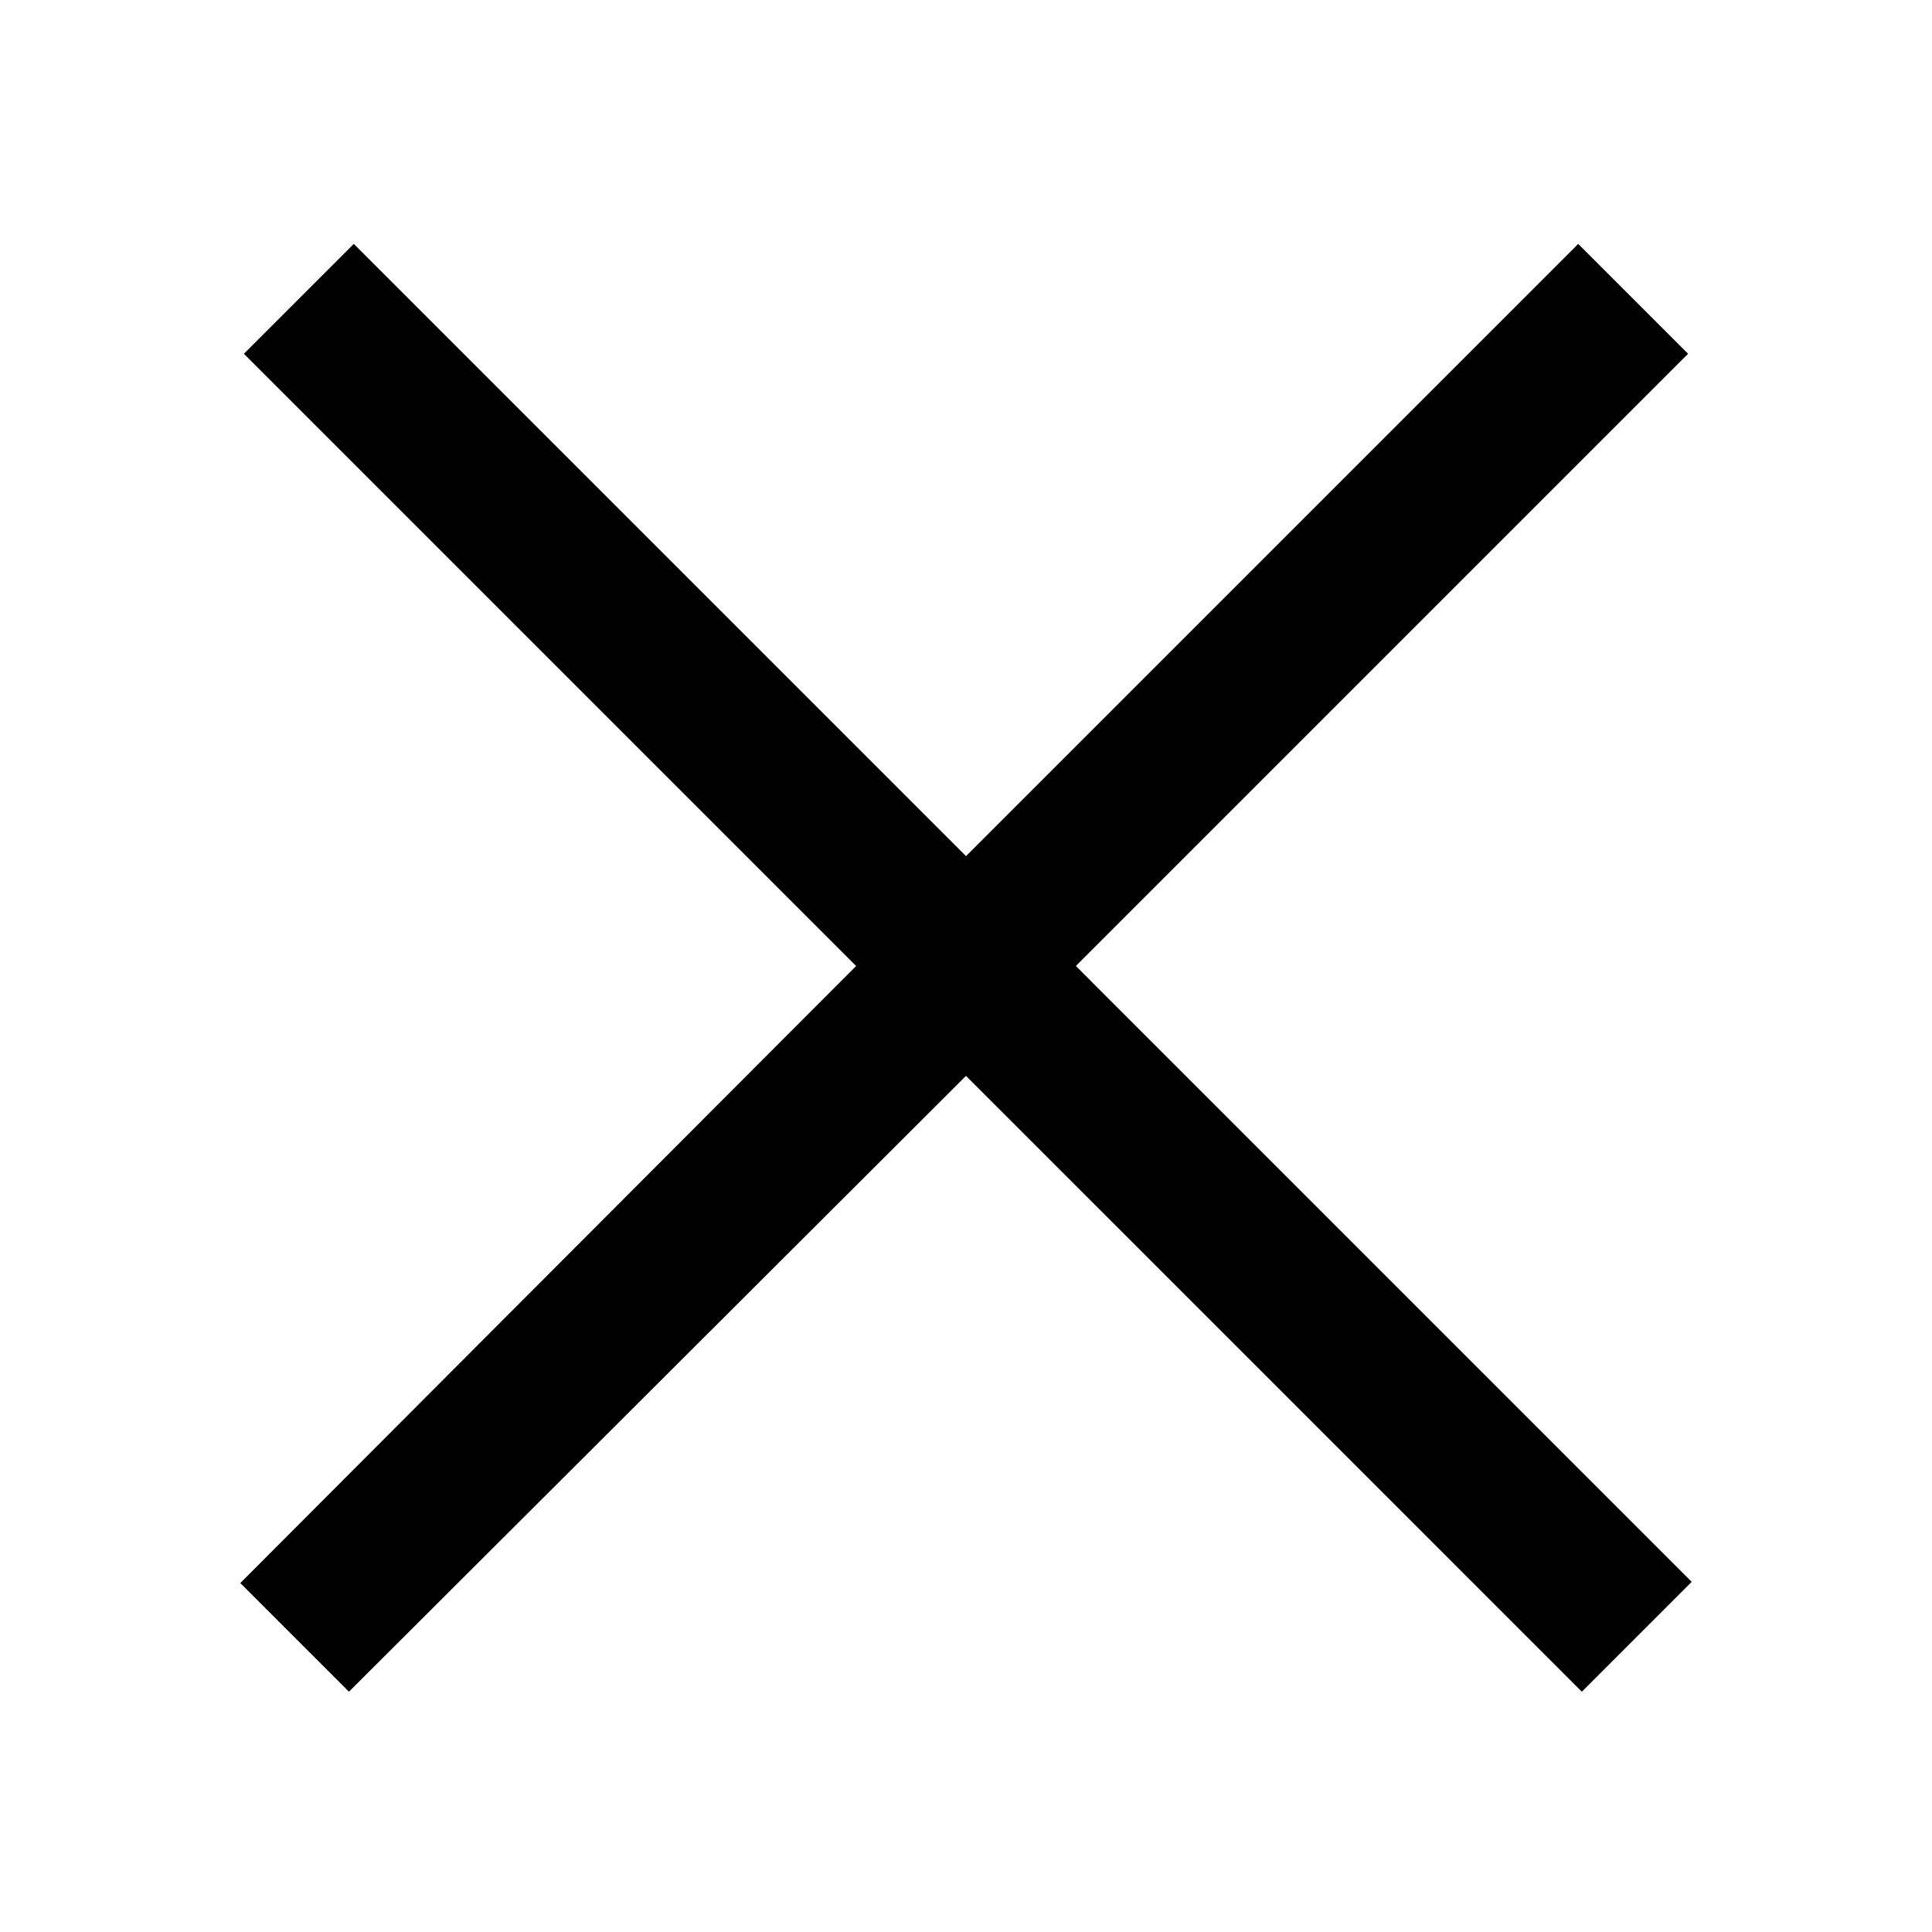
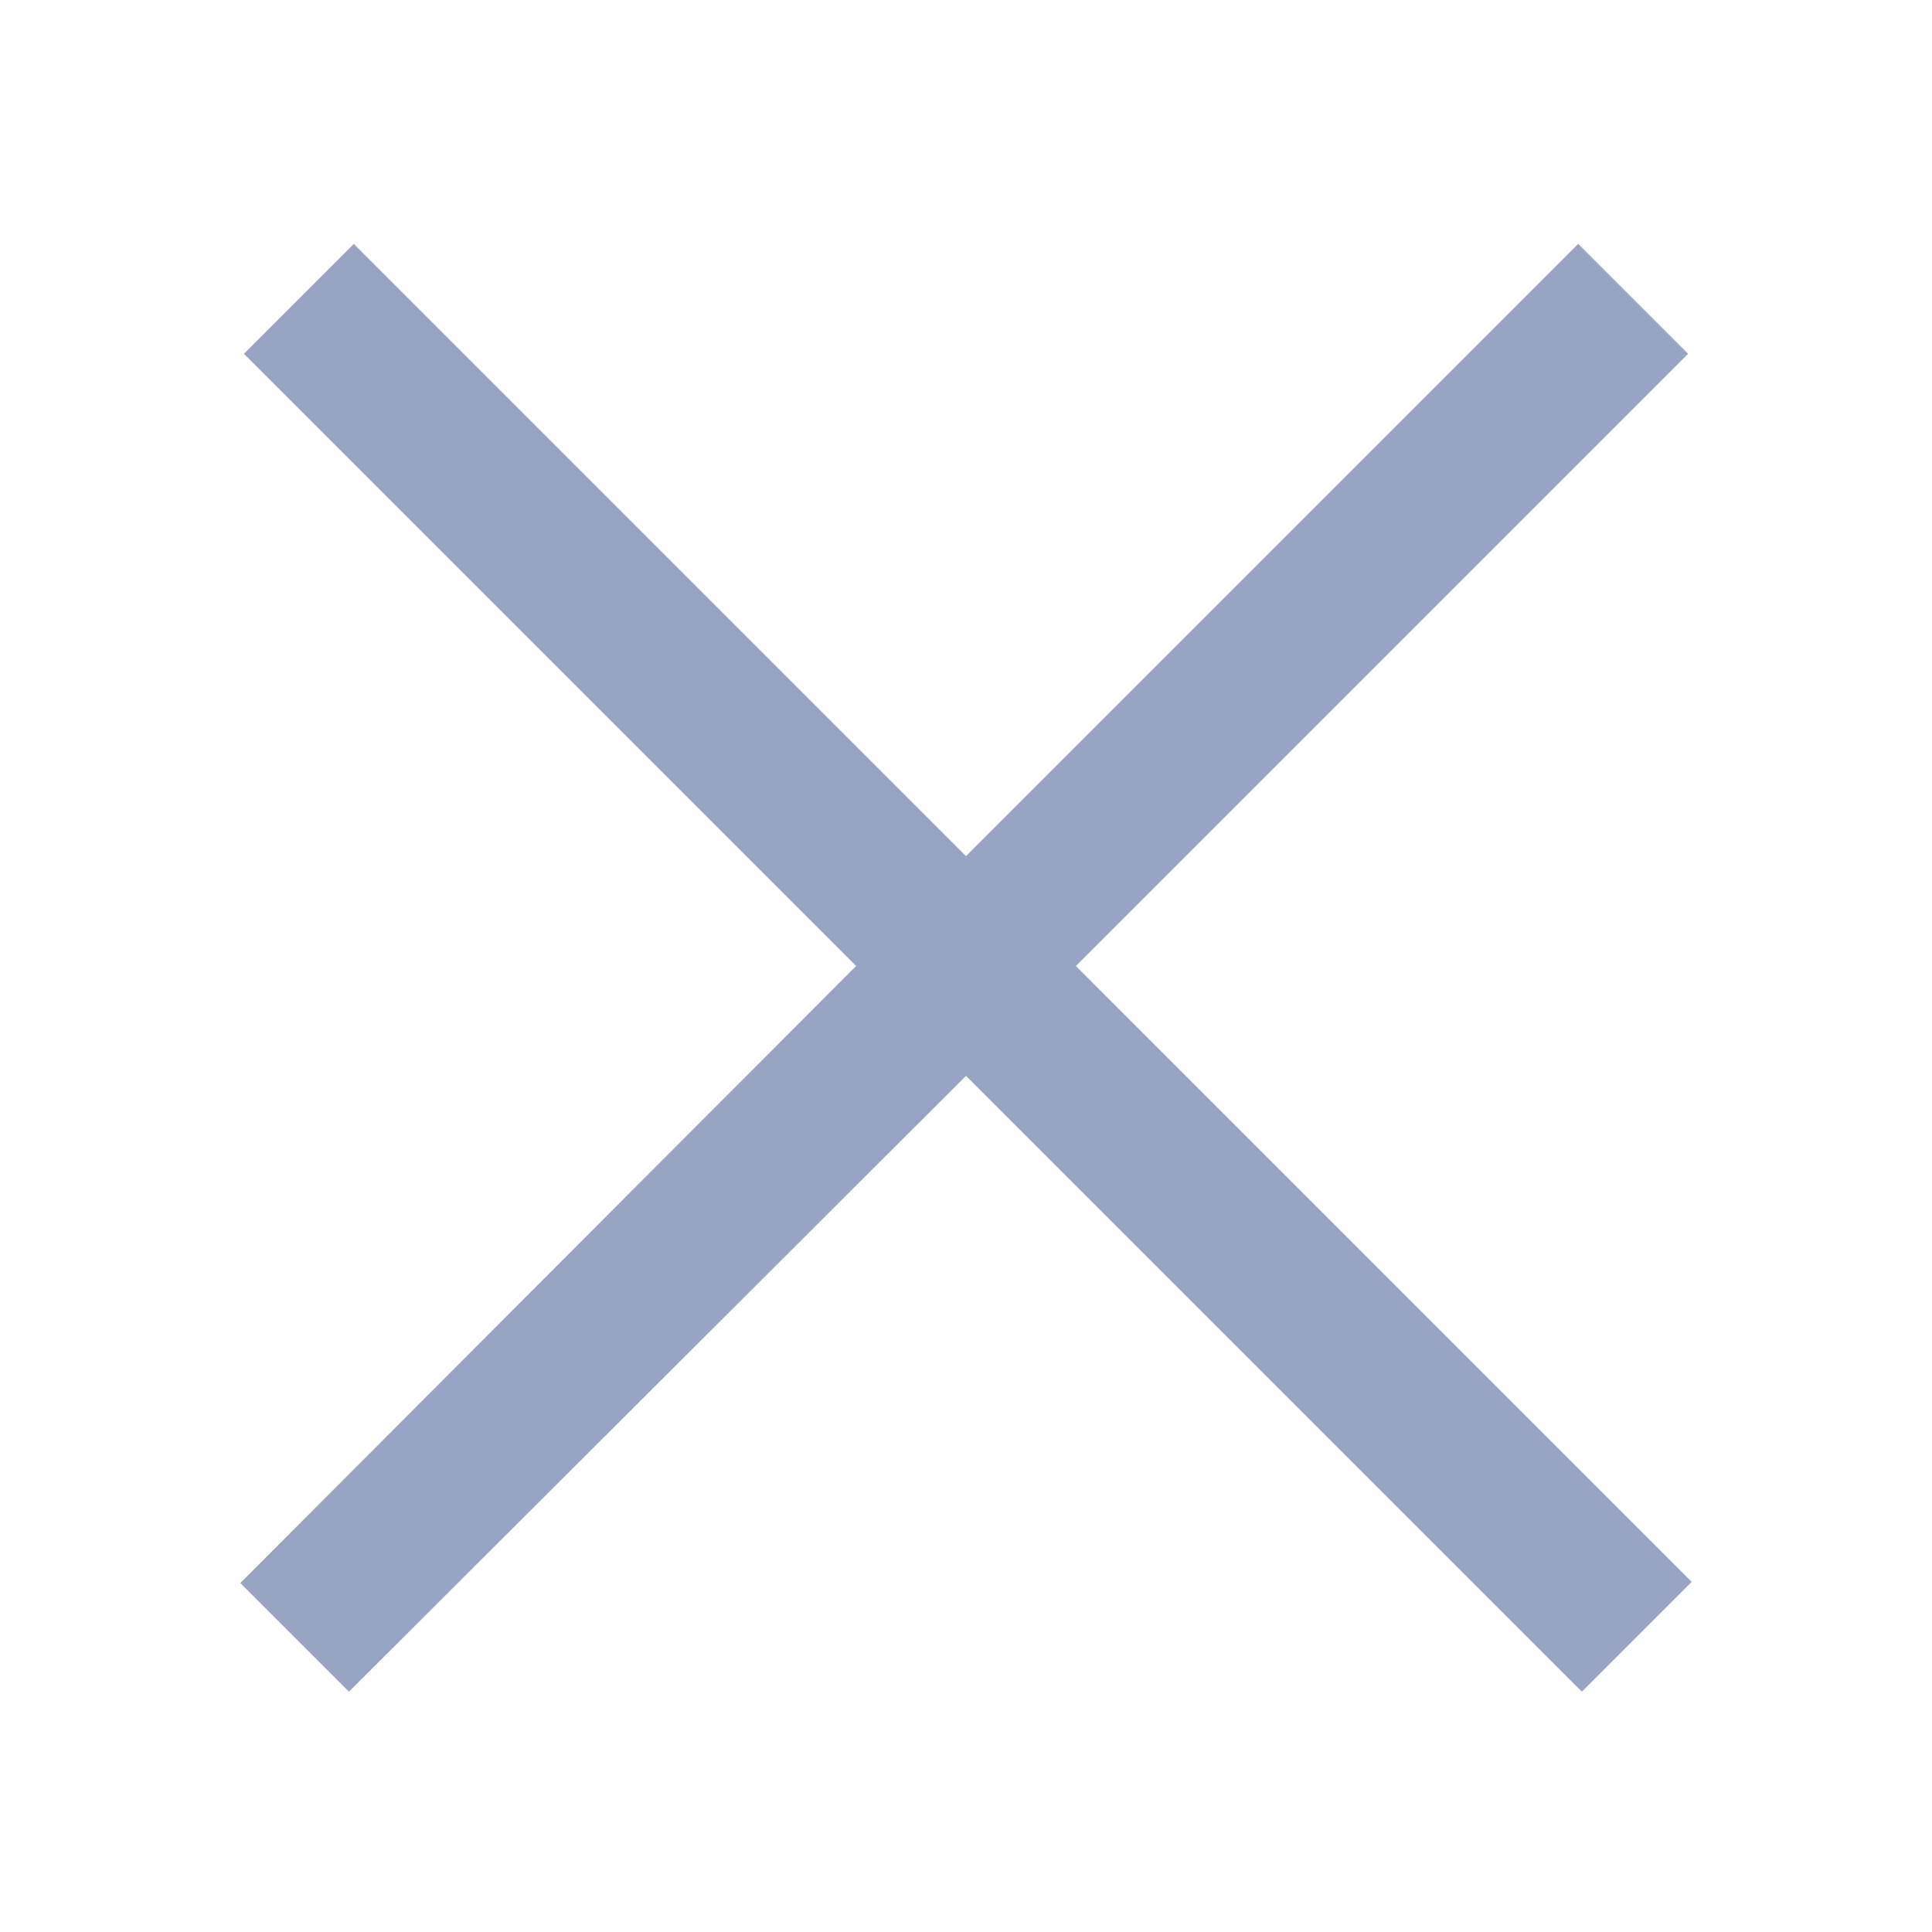
<svg xmlns="http://www.w3.org/2000/svg" viewBox="0 0 50 50" width="50px" height="50px">
-   <path d="M 9.156 6.312 L 6.312 9.156 L 22.156 25 L 6.219 40.969 L 9.031 43.781 L 25 27.844 L 40.938 43.781 L 43.781 40.938 L 27.844 25 L 43.688 9.156 L 40.844 6.312 L 25 22.156 Z" />
+   <path fill="#97a4c3" d="M 9.156 6.312 L 6.312 9.156 L 22.156 25 L 6.219 40.969 L 9.031 43.781 L 25 27.844 L 40.938 43.781 L 43.781 40.938 L 27.844 25 L 43.688 9.156 L 40.844 6.312 L 25 22.156 Z" />
</svg>
